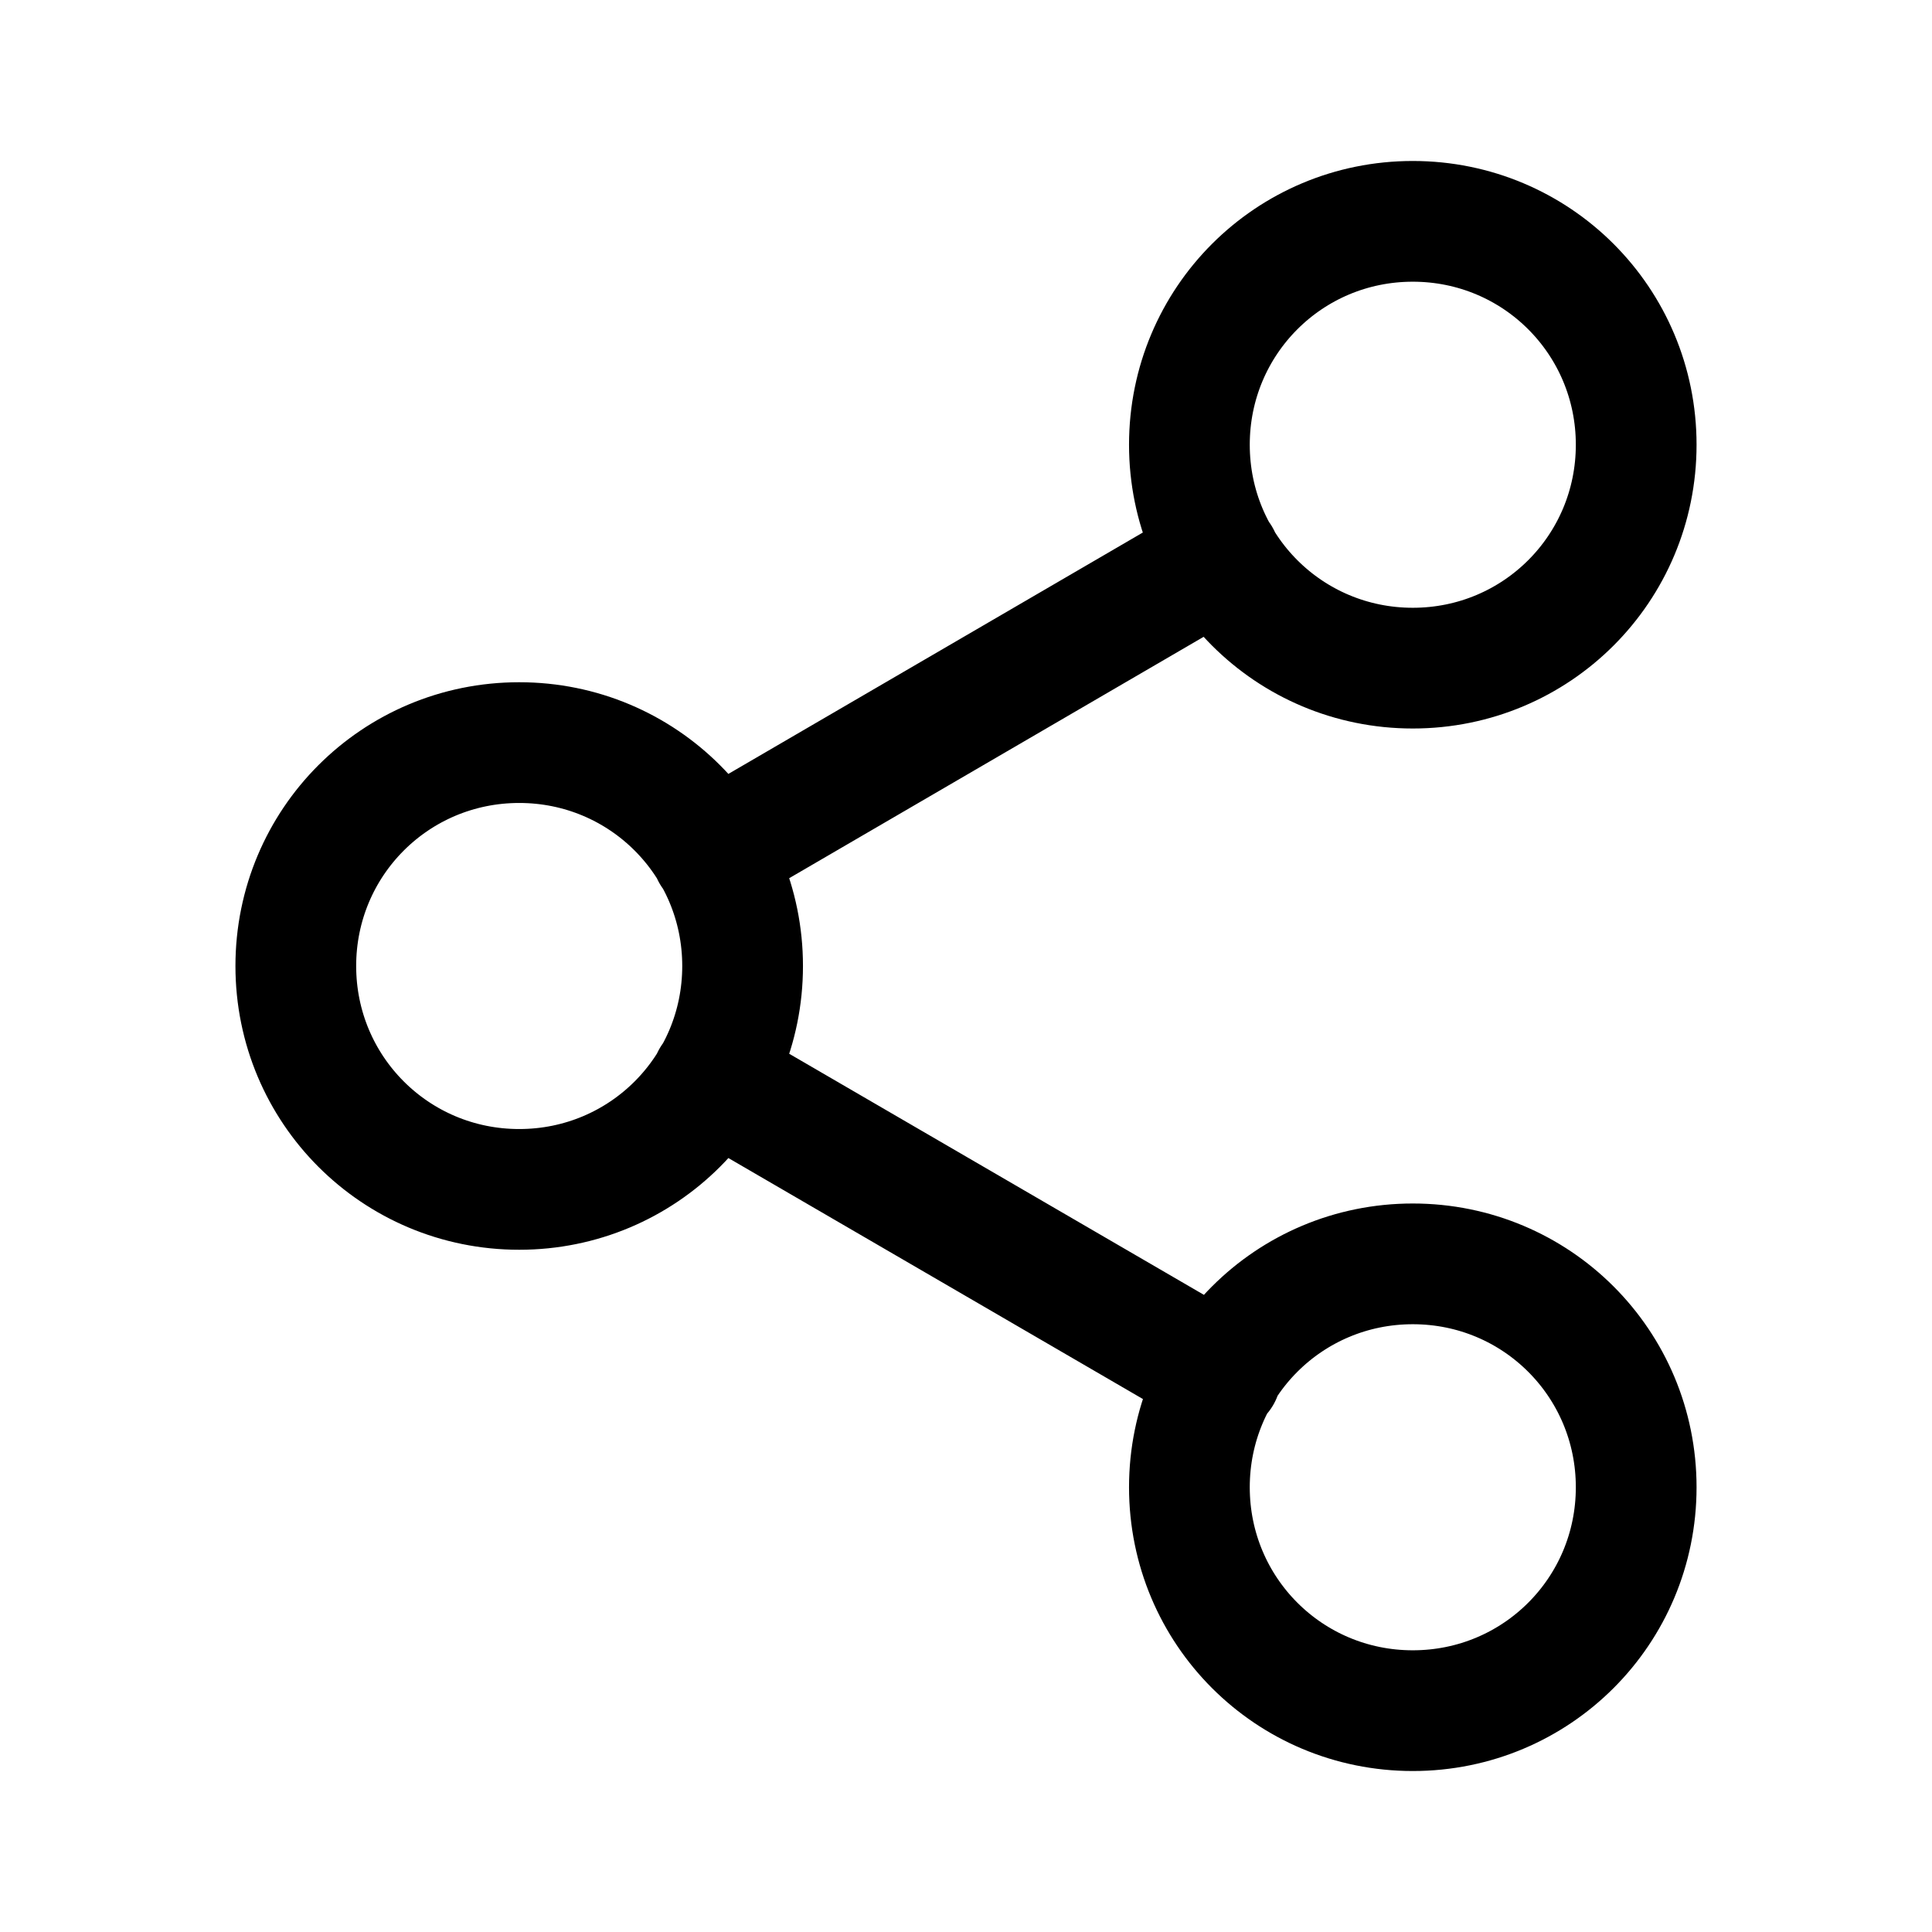
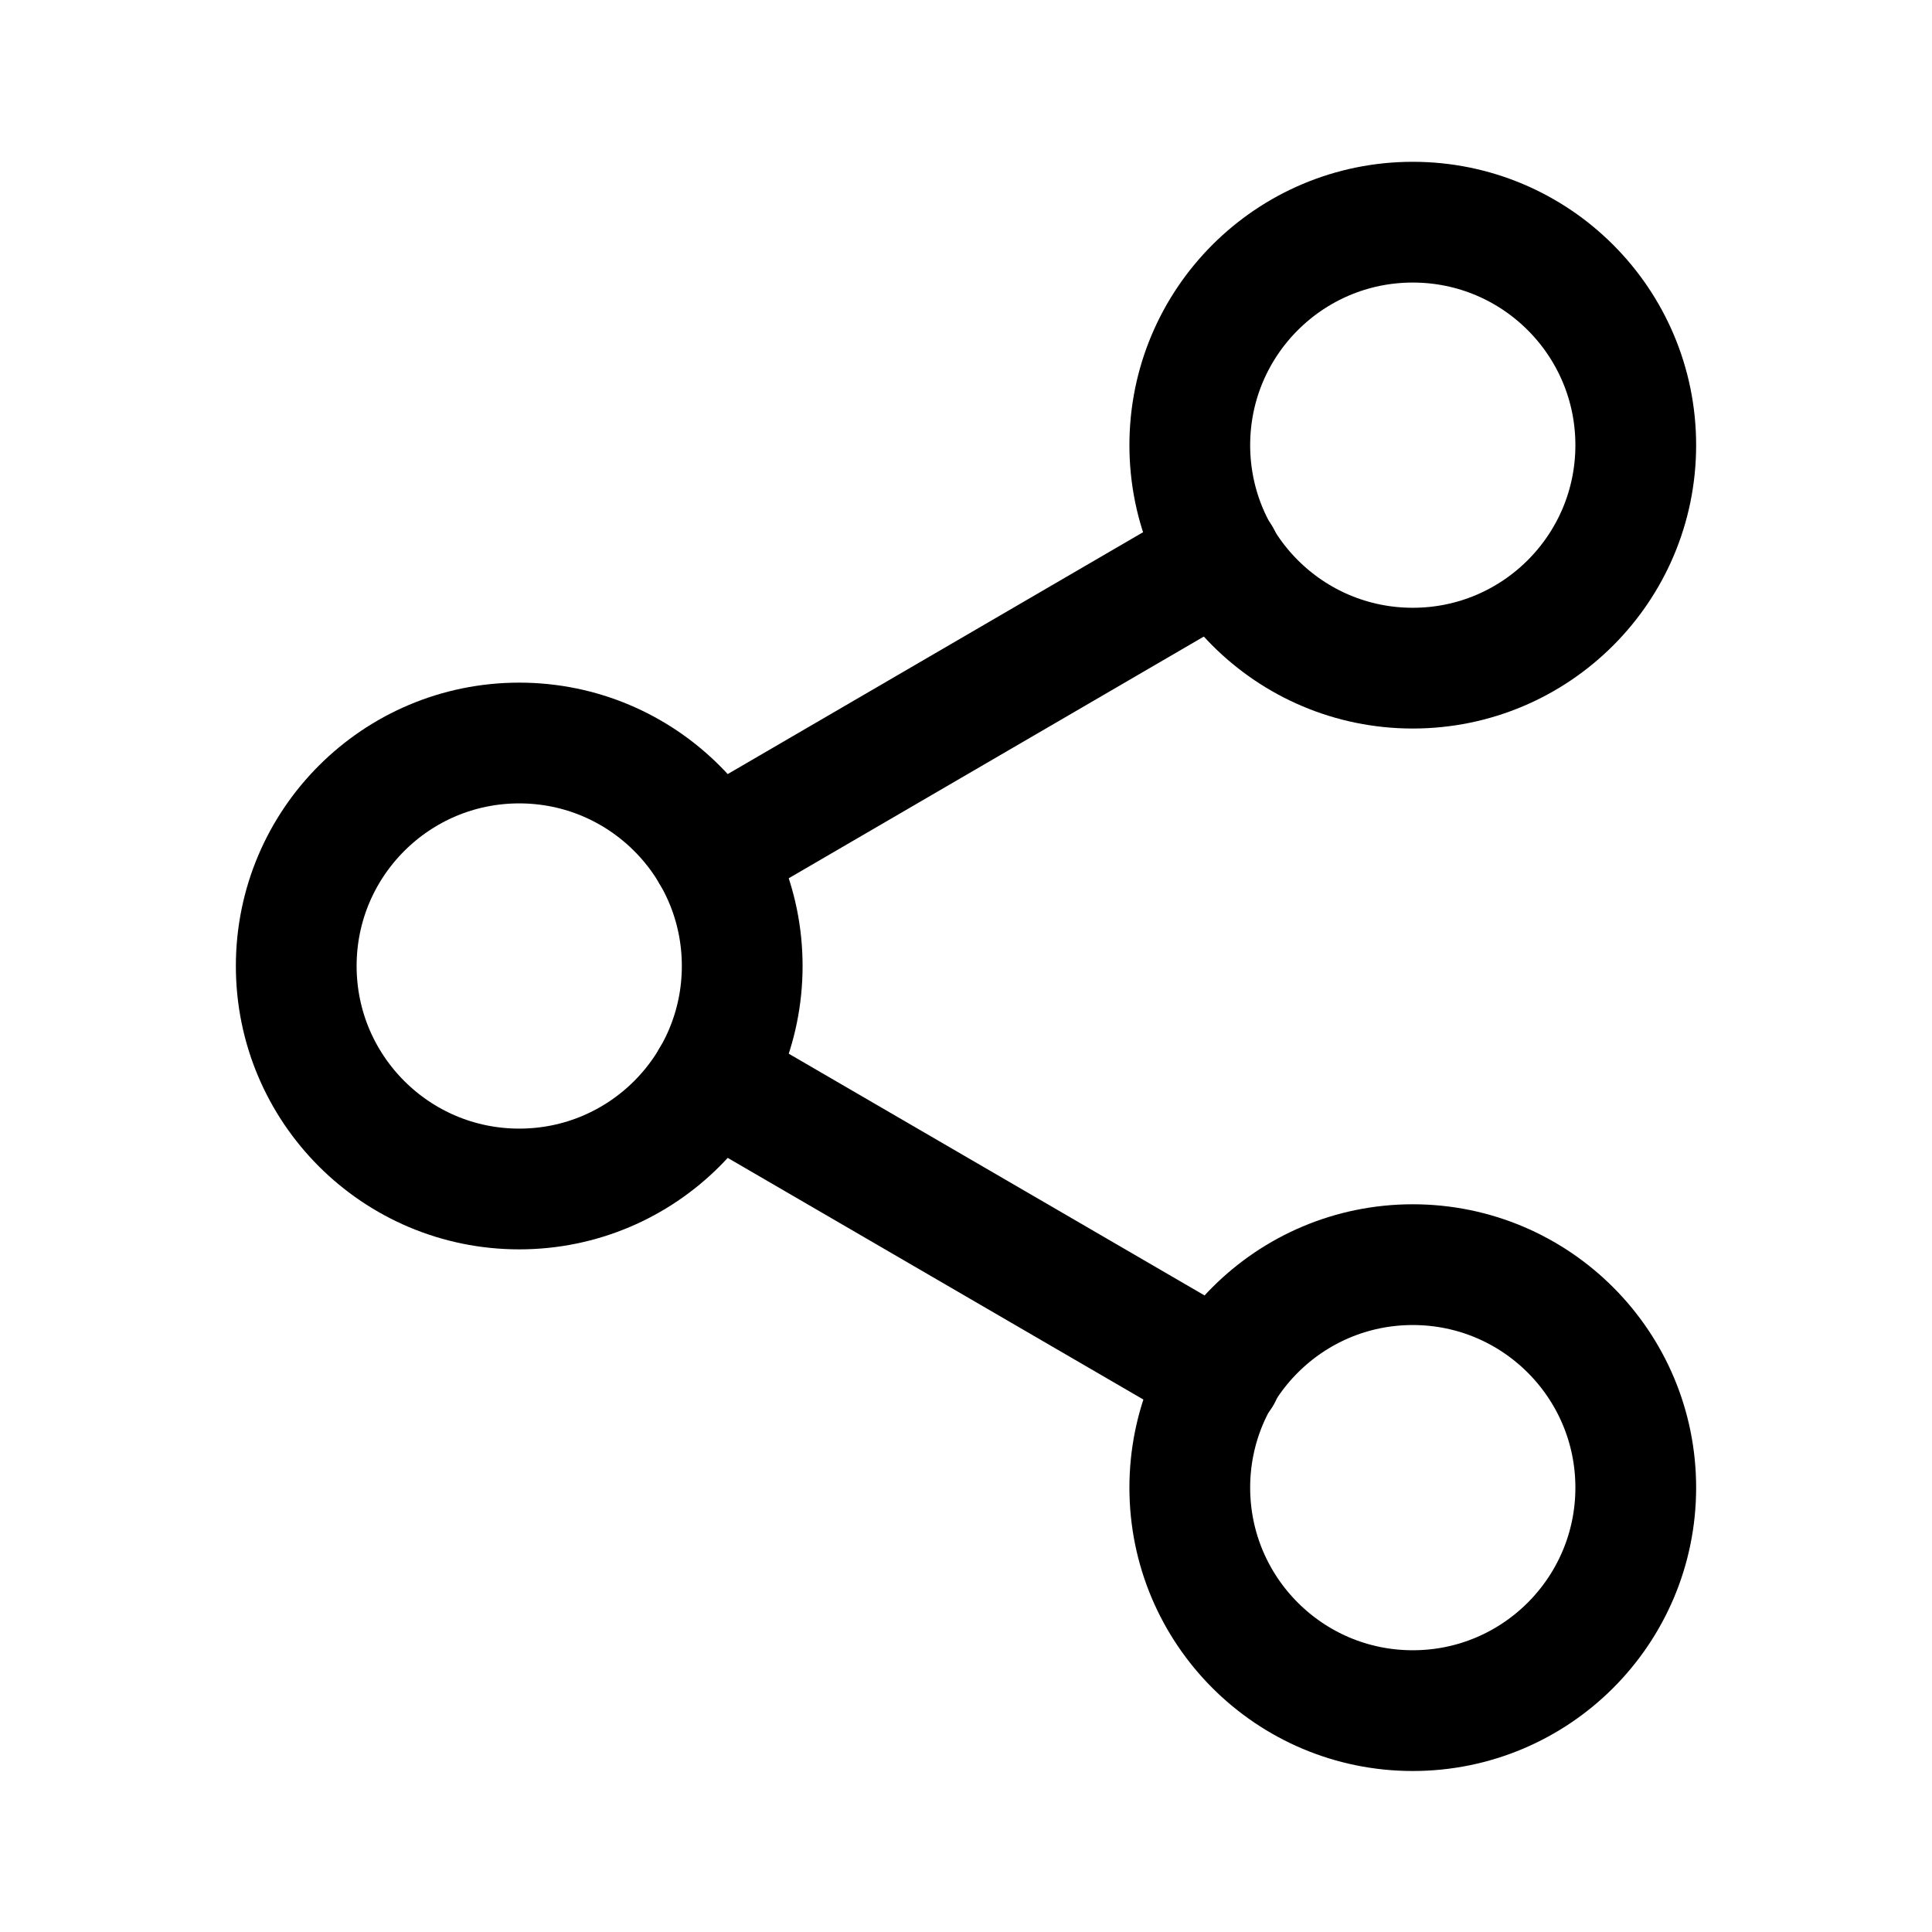
<svg xmlns="http://www.w3.org/2000/svg" width="24" height="24" viewBox="0 0 24 24" fill="none">
-   <g transform="translate(12 12) scale(1.1563) translate(-12.2 -12)">
-     <path d="M9.47 13.21L14.94 16.39M14.93 7.61L9.47 10.79M19.4 6.4C19.4 7.73 18.33 8.8 17 8.8C15.67 8.8 14.6 7.73 14.6 6.4C14.6 5.07 15.67 4 17 4C18.33 4 19.4 5.07 19.4 6.4ZM9.8 12C9.8 13.33 8.73 14.4 7.4 14.4C6.07 14.4 5 13.33 5 12C5 10.67 6.07 9.6 7.4 9.6C8.73 9.6 9.8 10.67 9.8 12ZM19.4 17.6C19.4 18.93 18.33 20 17 20C15.67 20 14.6 18.93 14.6 17.6C14.6 16.27 15.67 15.2 17 15.2C18.33 15.2 19.4 16.27 19.4 17.6Z" stroke="currentColor" stroke-width="1.297" stroke-linecap="round" stroke-linejoin="round" />
-   </g>
+   <circle cx="6.45" cy="12" r="2.77" stroke-width="1.5" stroke-linecap="round" stroke-linejoin="round" stroke="currentColor" />
+   <circle cx="17.55" cy="5.53" r="2.77" stroke-width="1.5" stroke-linecap="round" stroke-linejoin="round" stroke="currentColor" />
+   <circle cx="17.55" cy="18.48" r="2.77" stroke-width="1.5" stroke-linecap="round" stroke-linejoin="round" stroke="currentColor" />
+   <path d="M15.16 6.92L8.84 10.6" stroke-width="1.5" stroke-linecap="round" stroke-linejoin="round" stroke="currentColor" />
+   <path d="M8.84 13.4L15.17 17.08" stroke-width="1.5" stroke-linecap="round" stroke-linejoin="round" stroke="currentColor" />
</svg>
